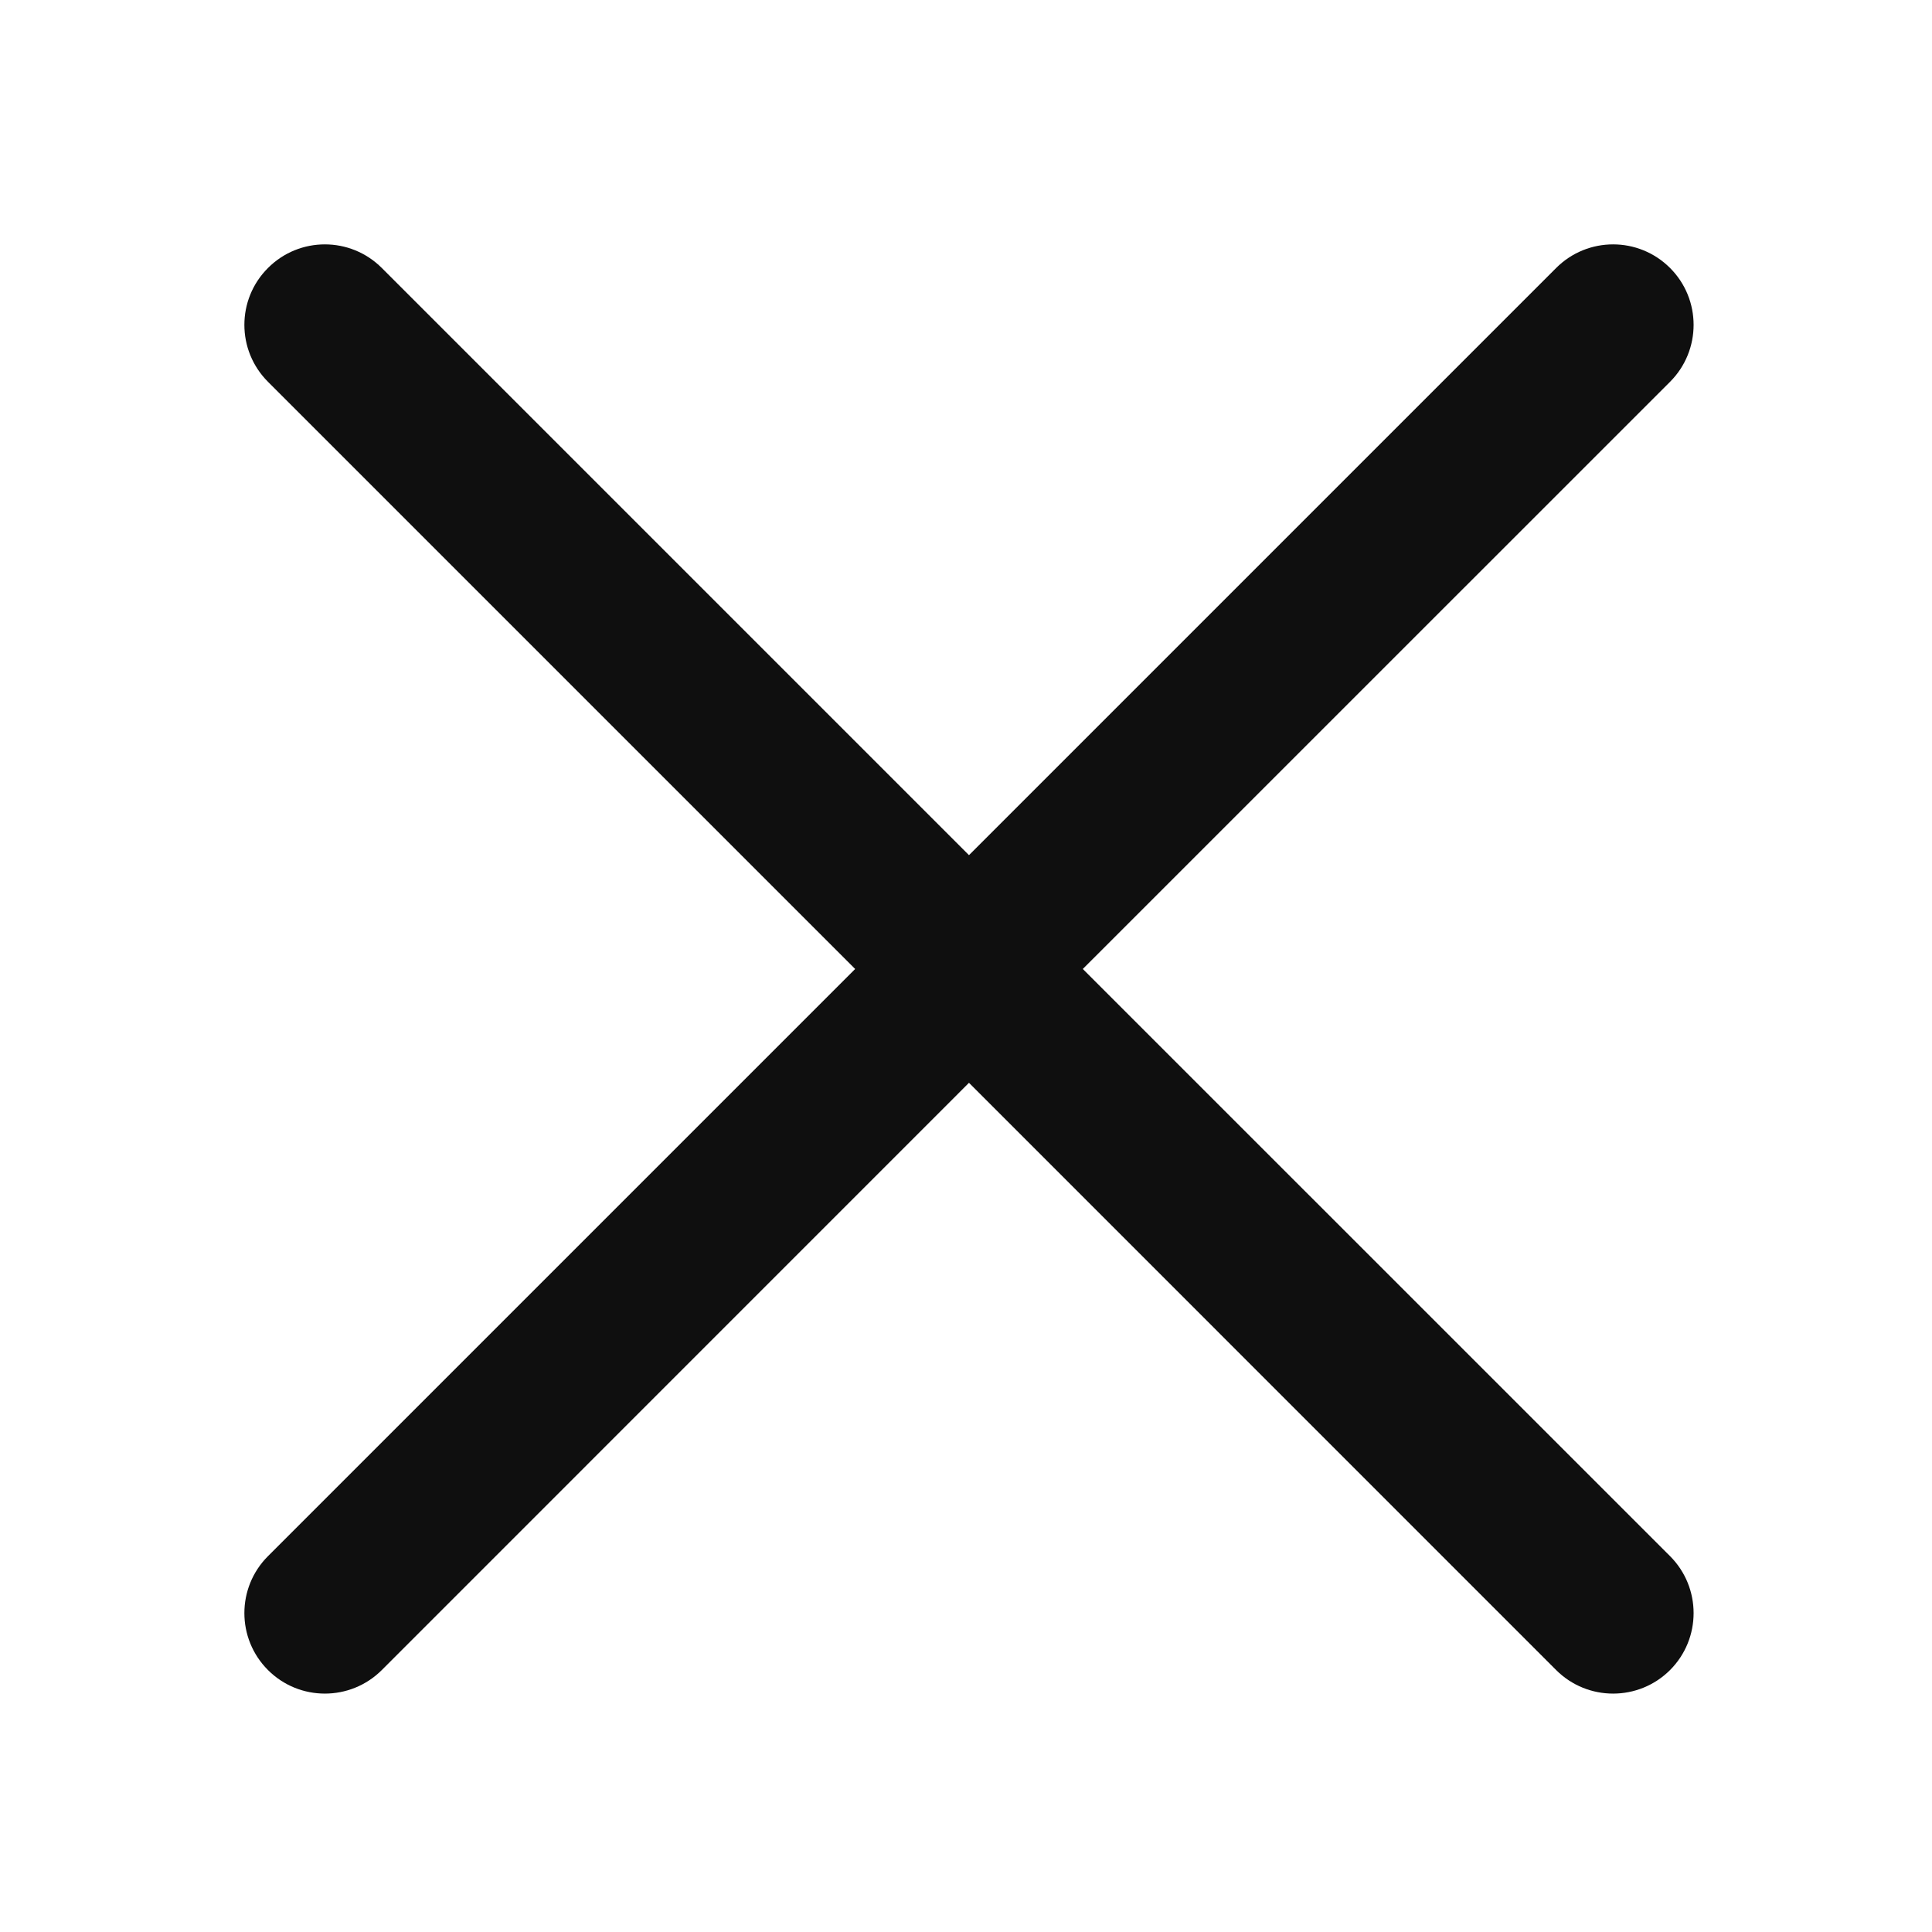
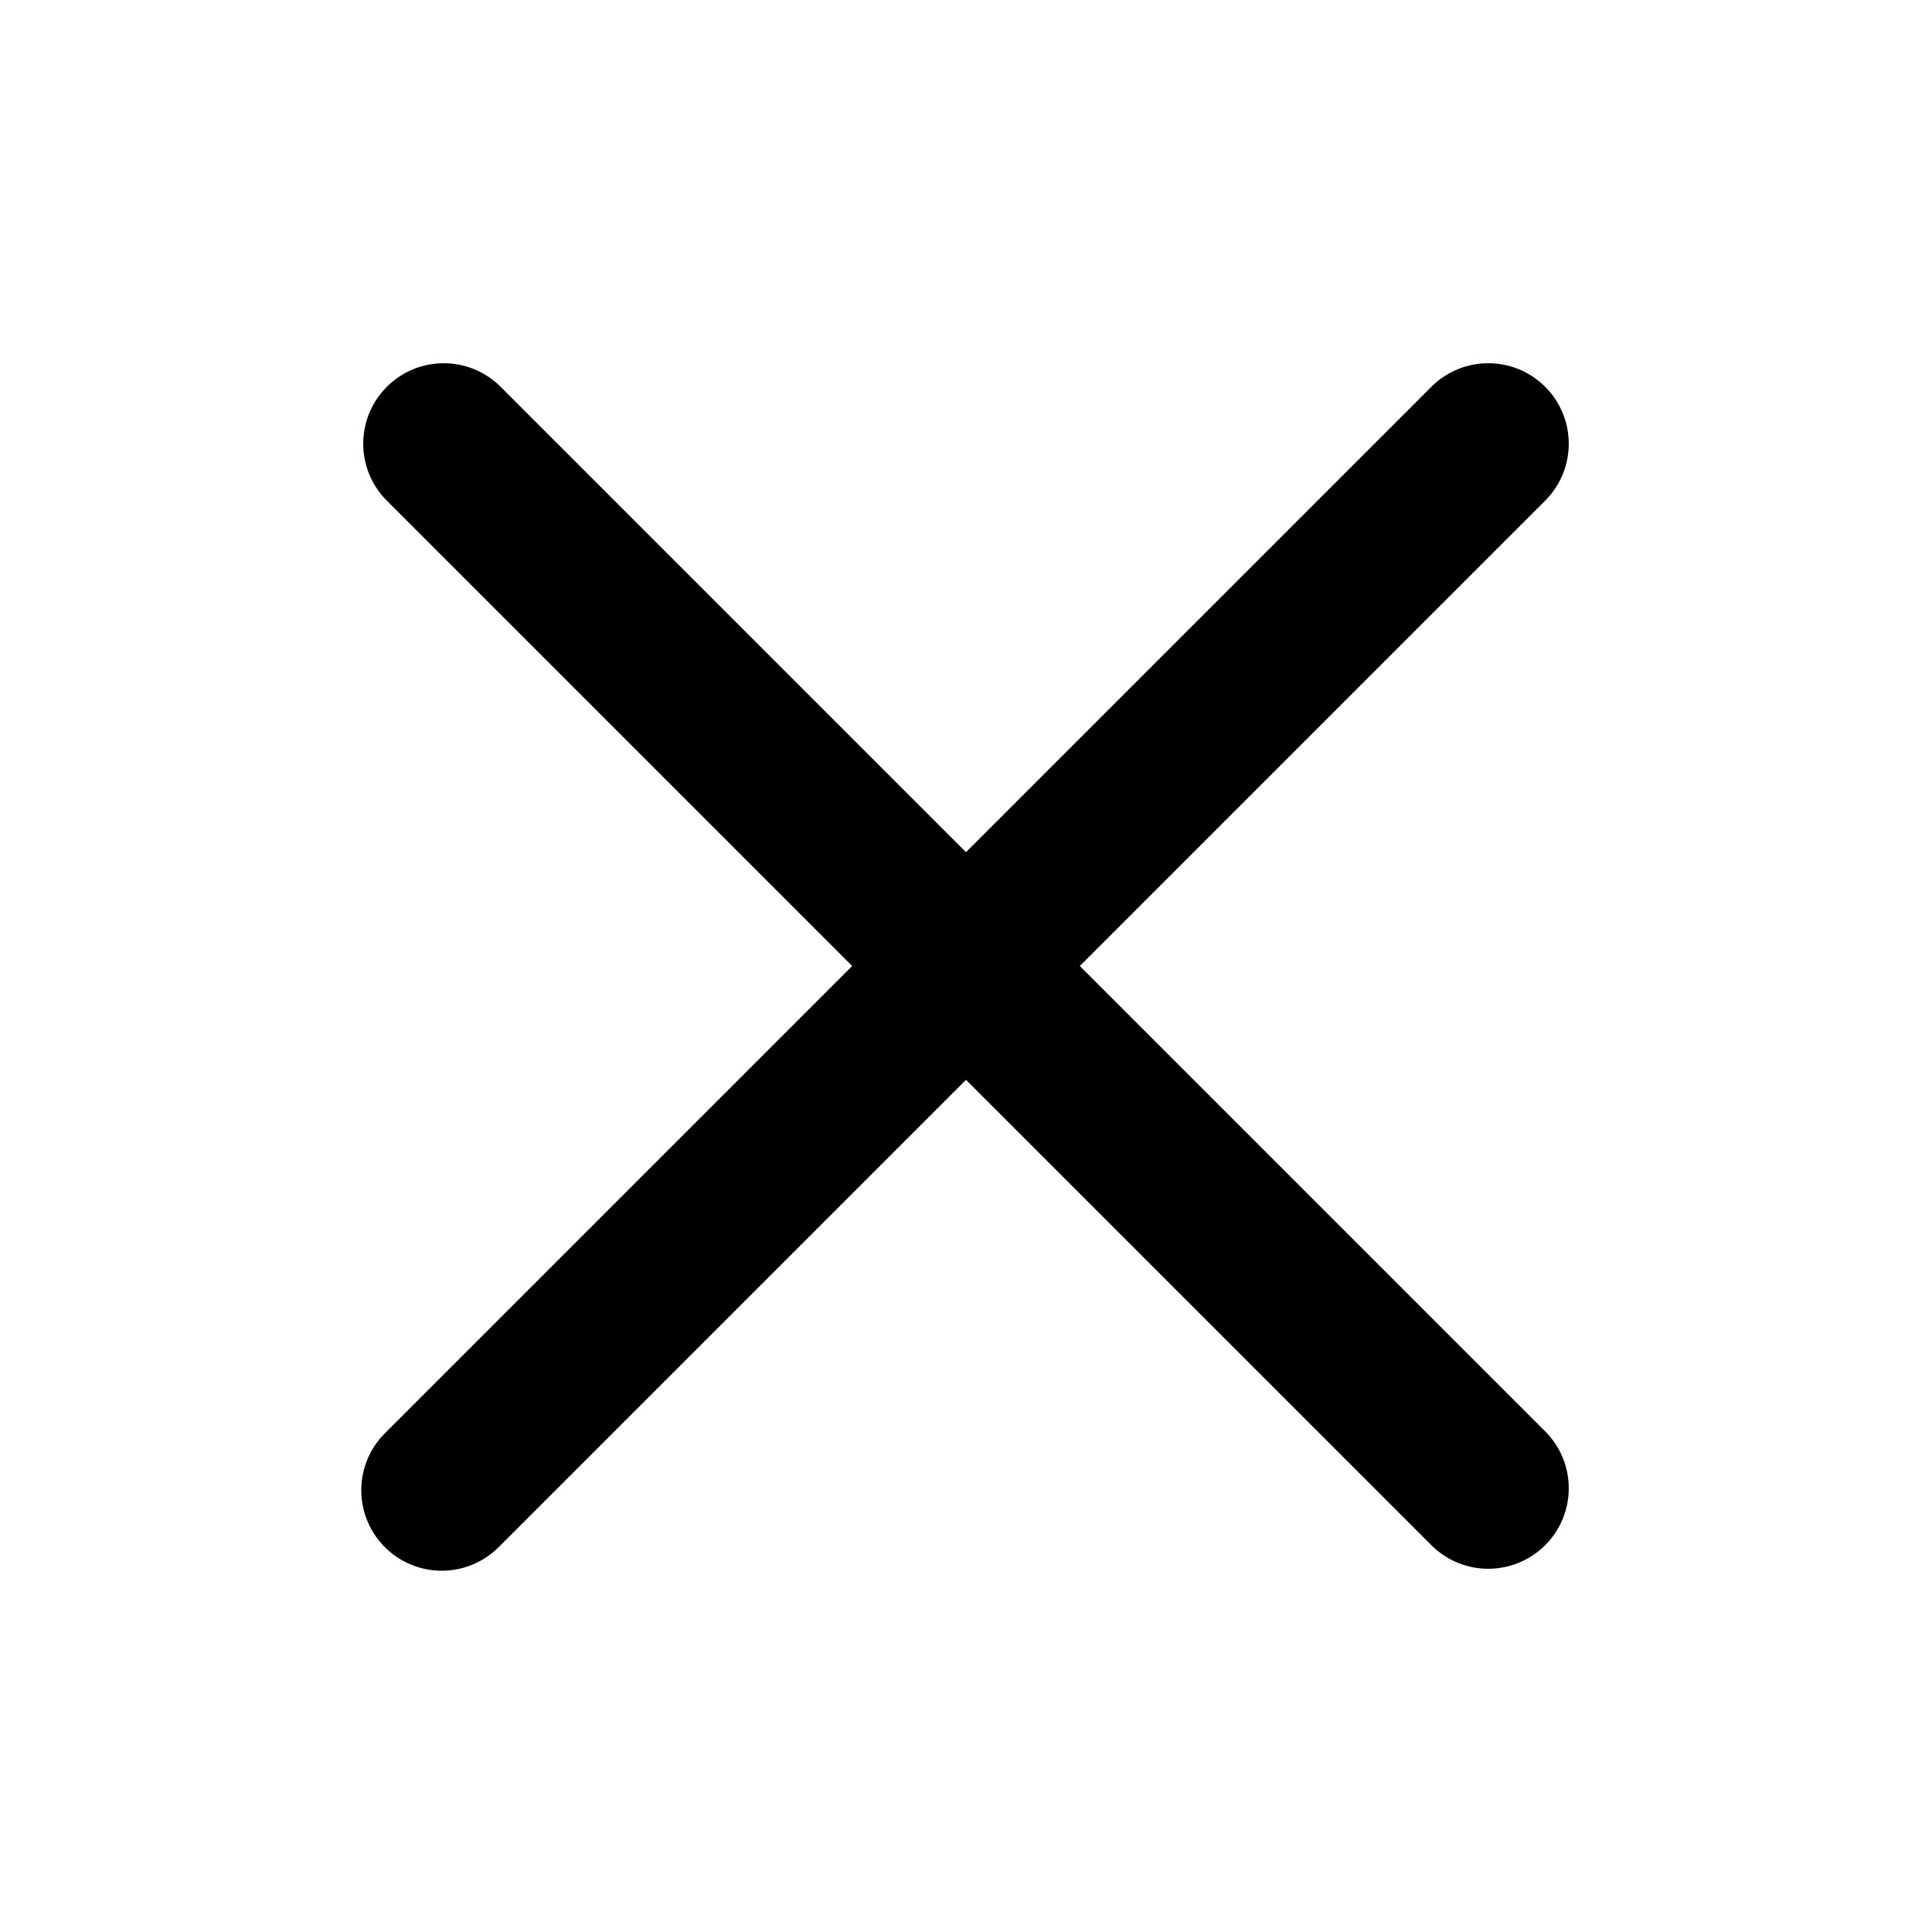
<svg xmlns="http://www.w3.org/2000/svg" width="800px" height="800px" viewBox="0 0 24 24" fill="none">
-   <path d="M20.746 3.329C20.355 2.938 19.722 2.938 19.331 3.329L12.037 10.623L4.743 3.329C4.352 2.938 3.719 2.938 3.329 3.329C2.938 3.719 2.938 4.352 3.329 4.743L10.623 12.037L3.329 19.331C2.938 19.722 2.938 20.355 3.329 20.746C3.719 21.136 4.352 21.136 4.743 20.746L12.037 13.451L19.331 20.746C19.722 21.136 20.355 21.136 20.746 20.746C21.136 20.355 21.136 19.722 20.746 19.331L13.451 12.037L20.746 4.743C21.136 4.352 21.136 3.719 20.746 3.329Z" fill="#0F0F0F" />
+   <path fill-rule="evenodd" clip-rule="evenodd" d="M19.207 6.207a1 1 0 0 0-1.414-1.414L12 10.586 6.207 4.793a1 1 0 0 0-1.414 1.414L10.586 12l-5.793 5.793a1 1 0 1 0 1.414 1.414L12 13.414l5.793 5.793a1 1 0 0 0 1.414-1.414L13.414 12l5.793-5.793z" fill="#000000" />
</svg>
